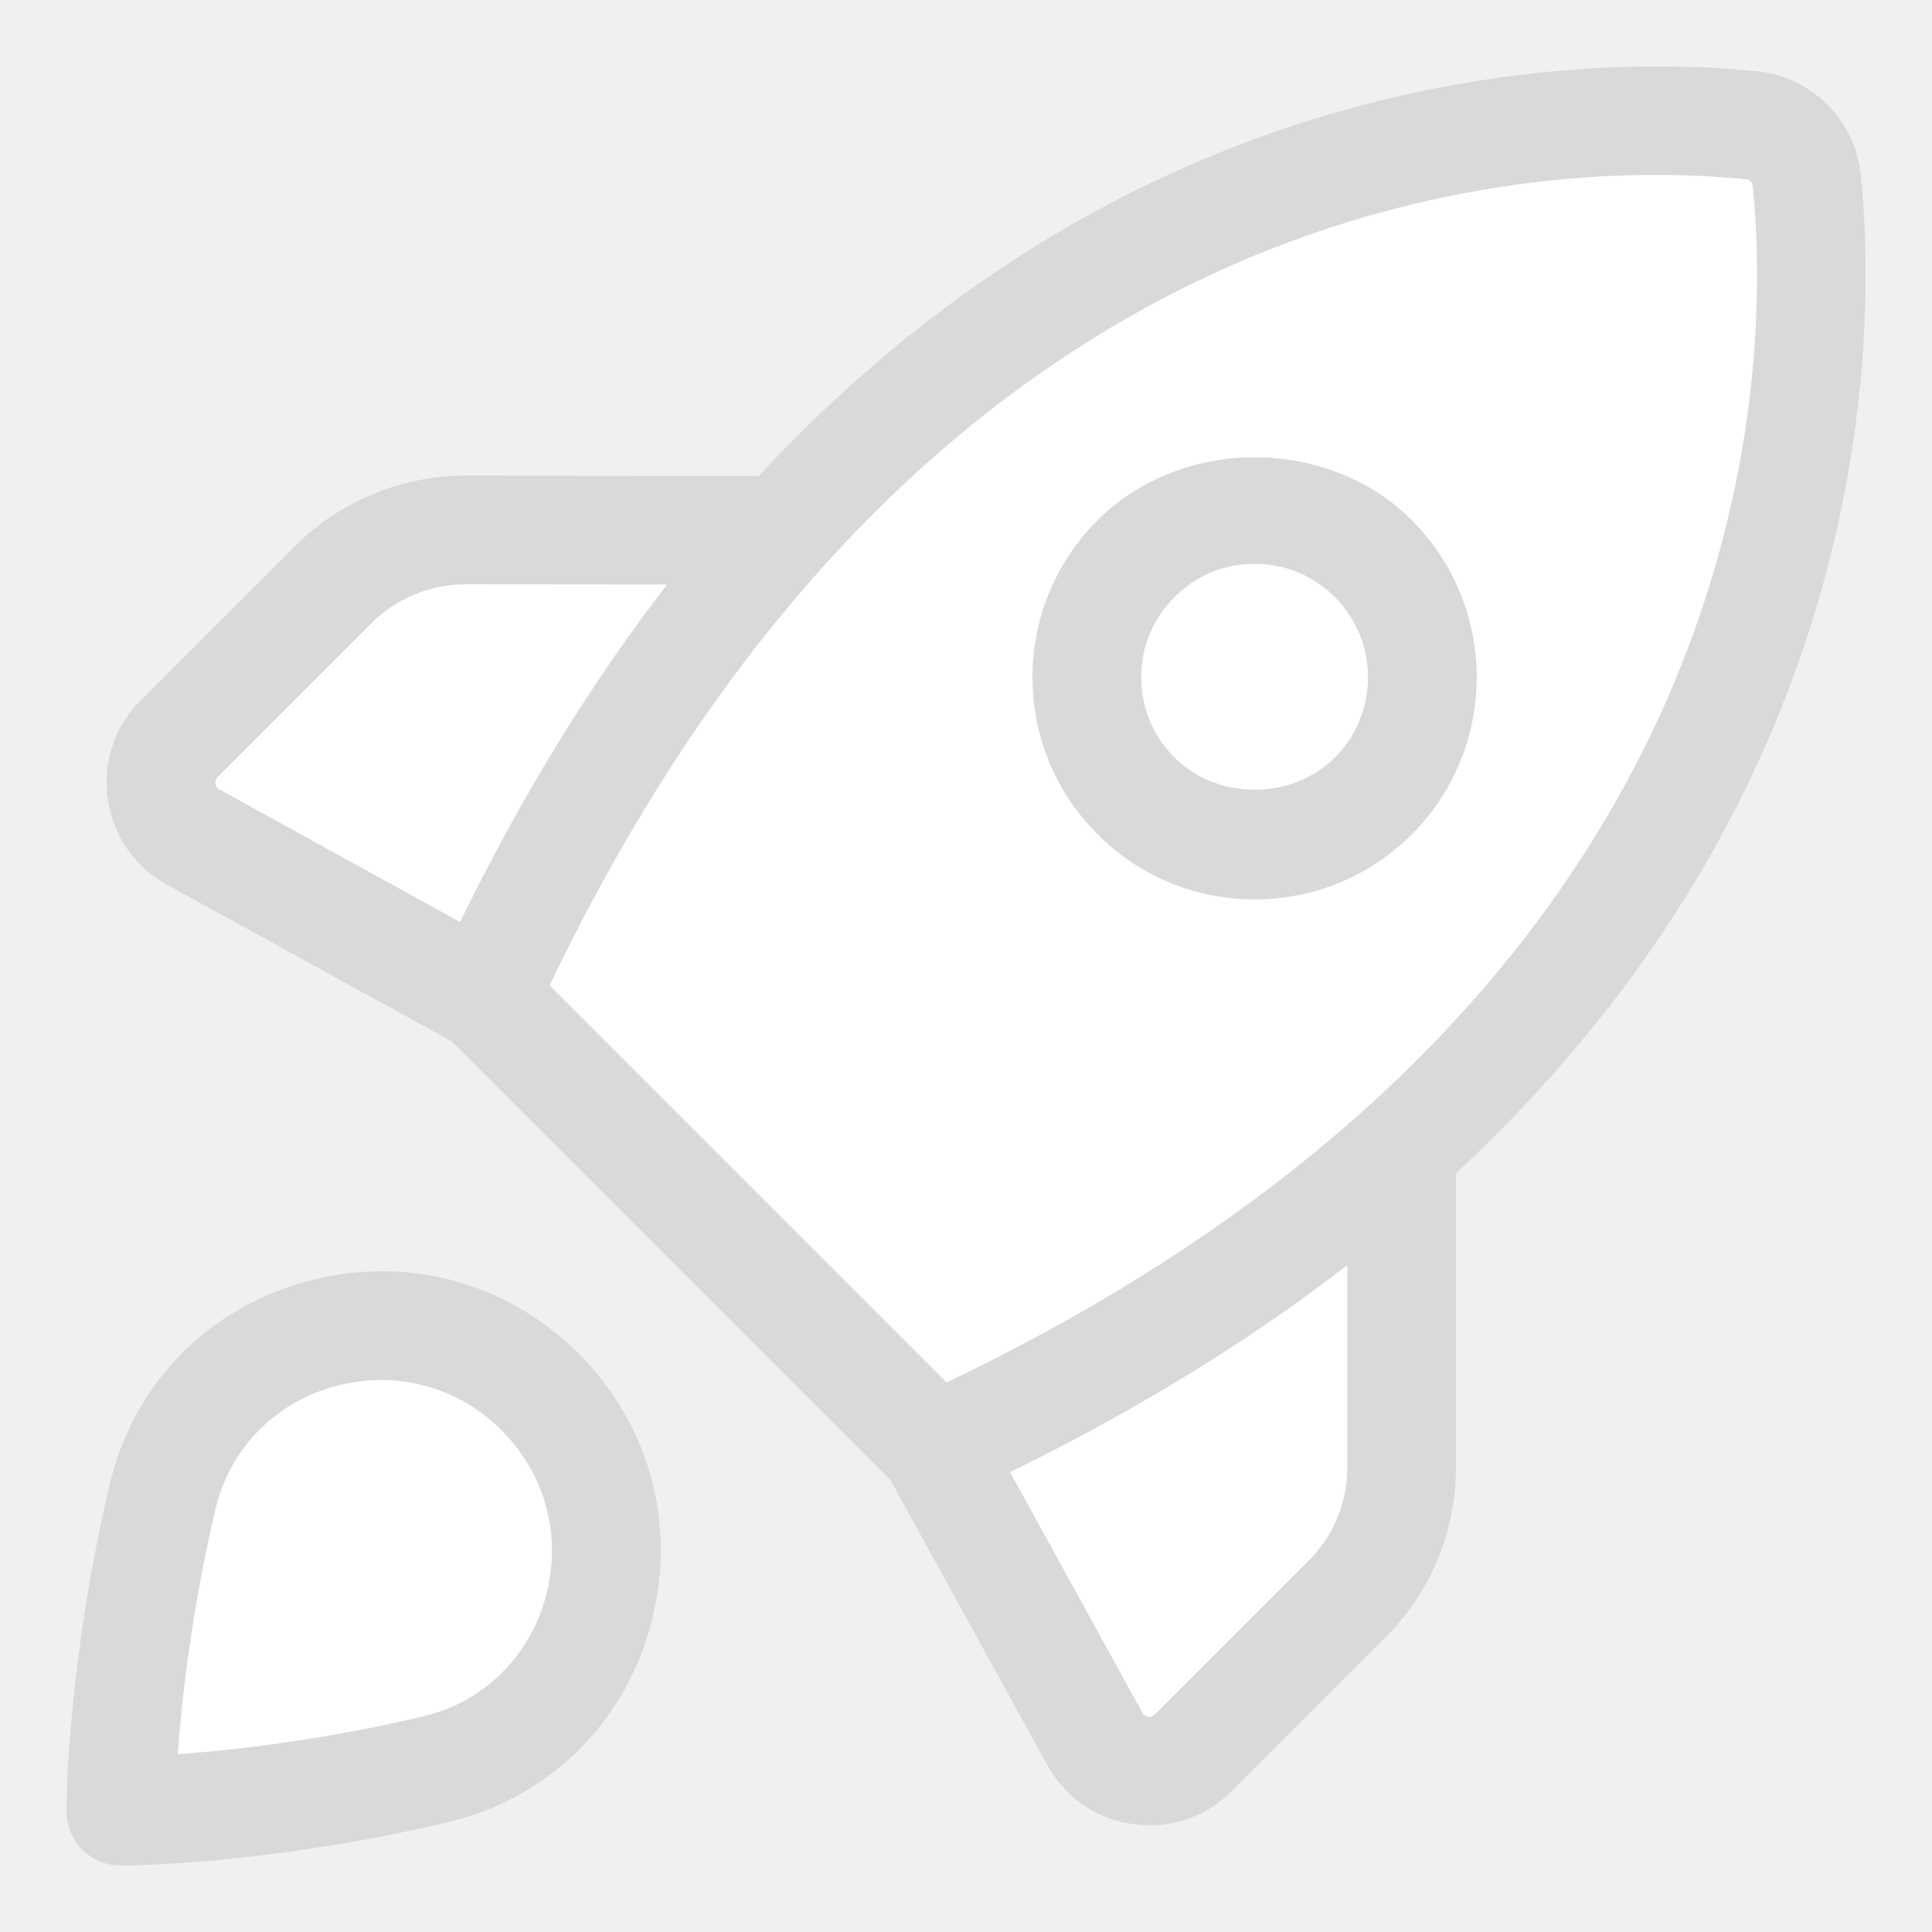
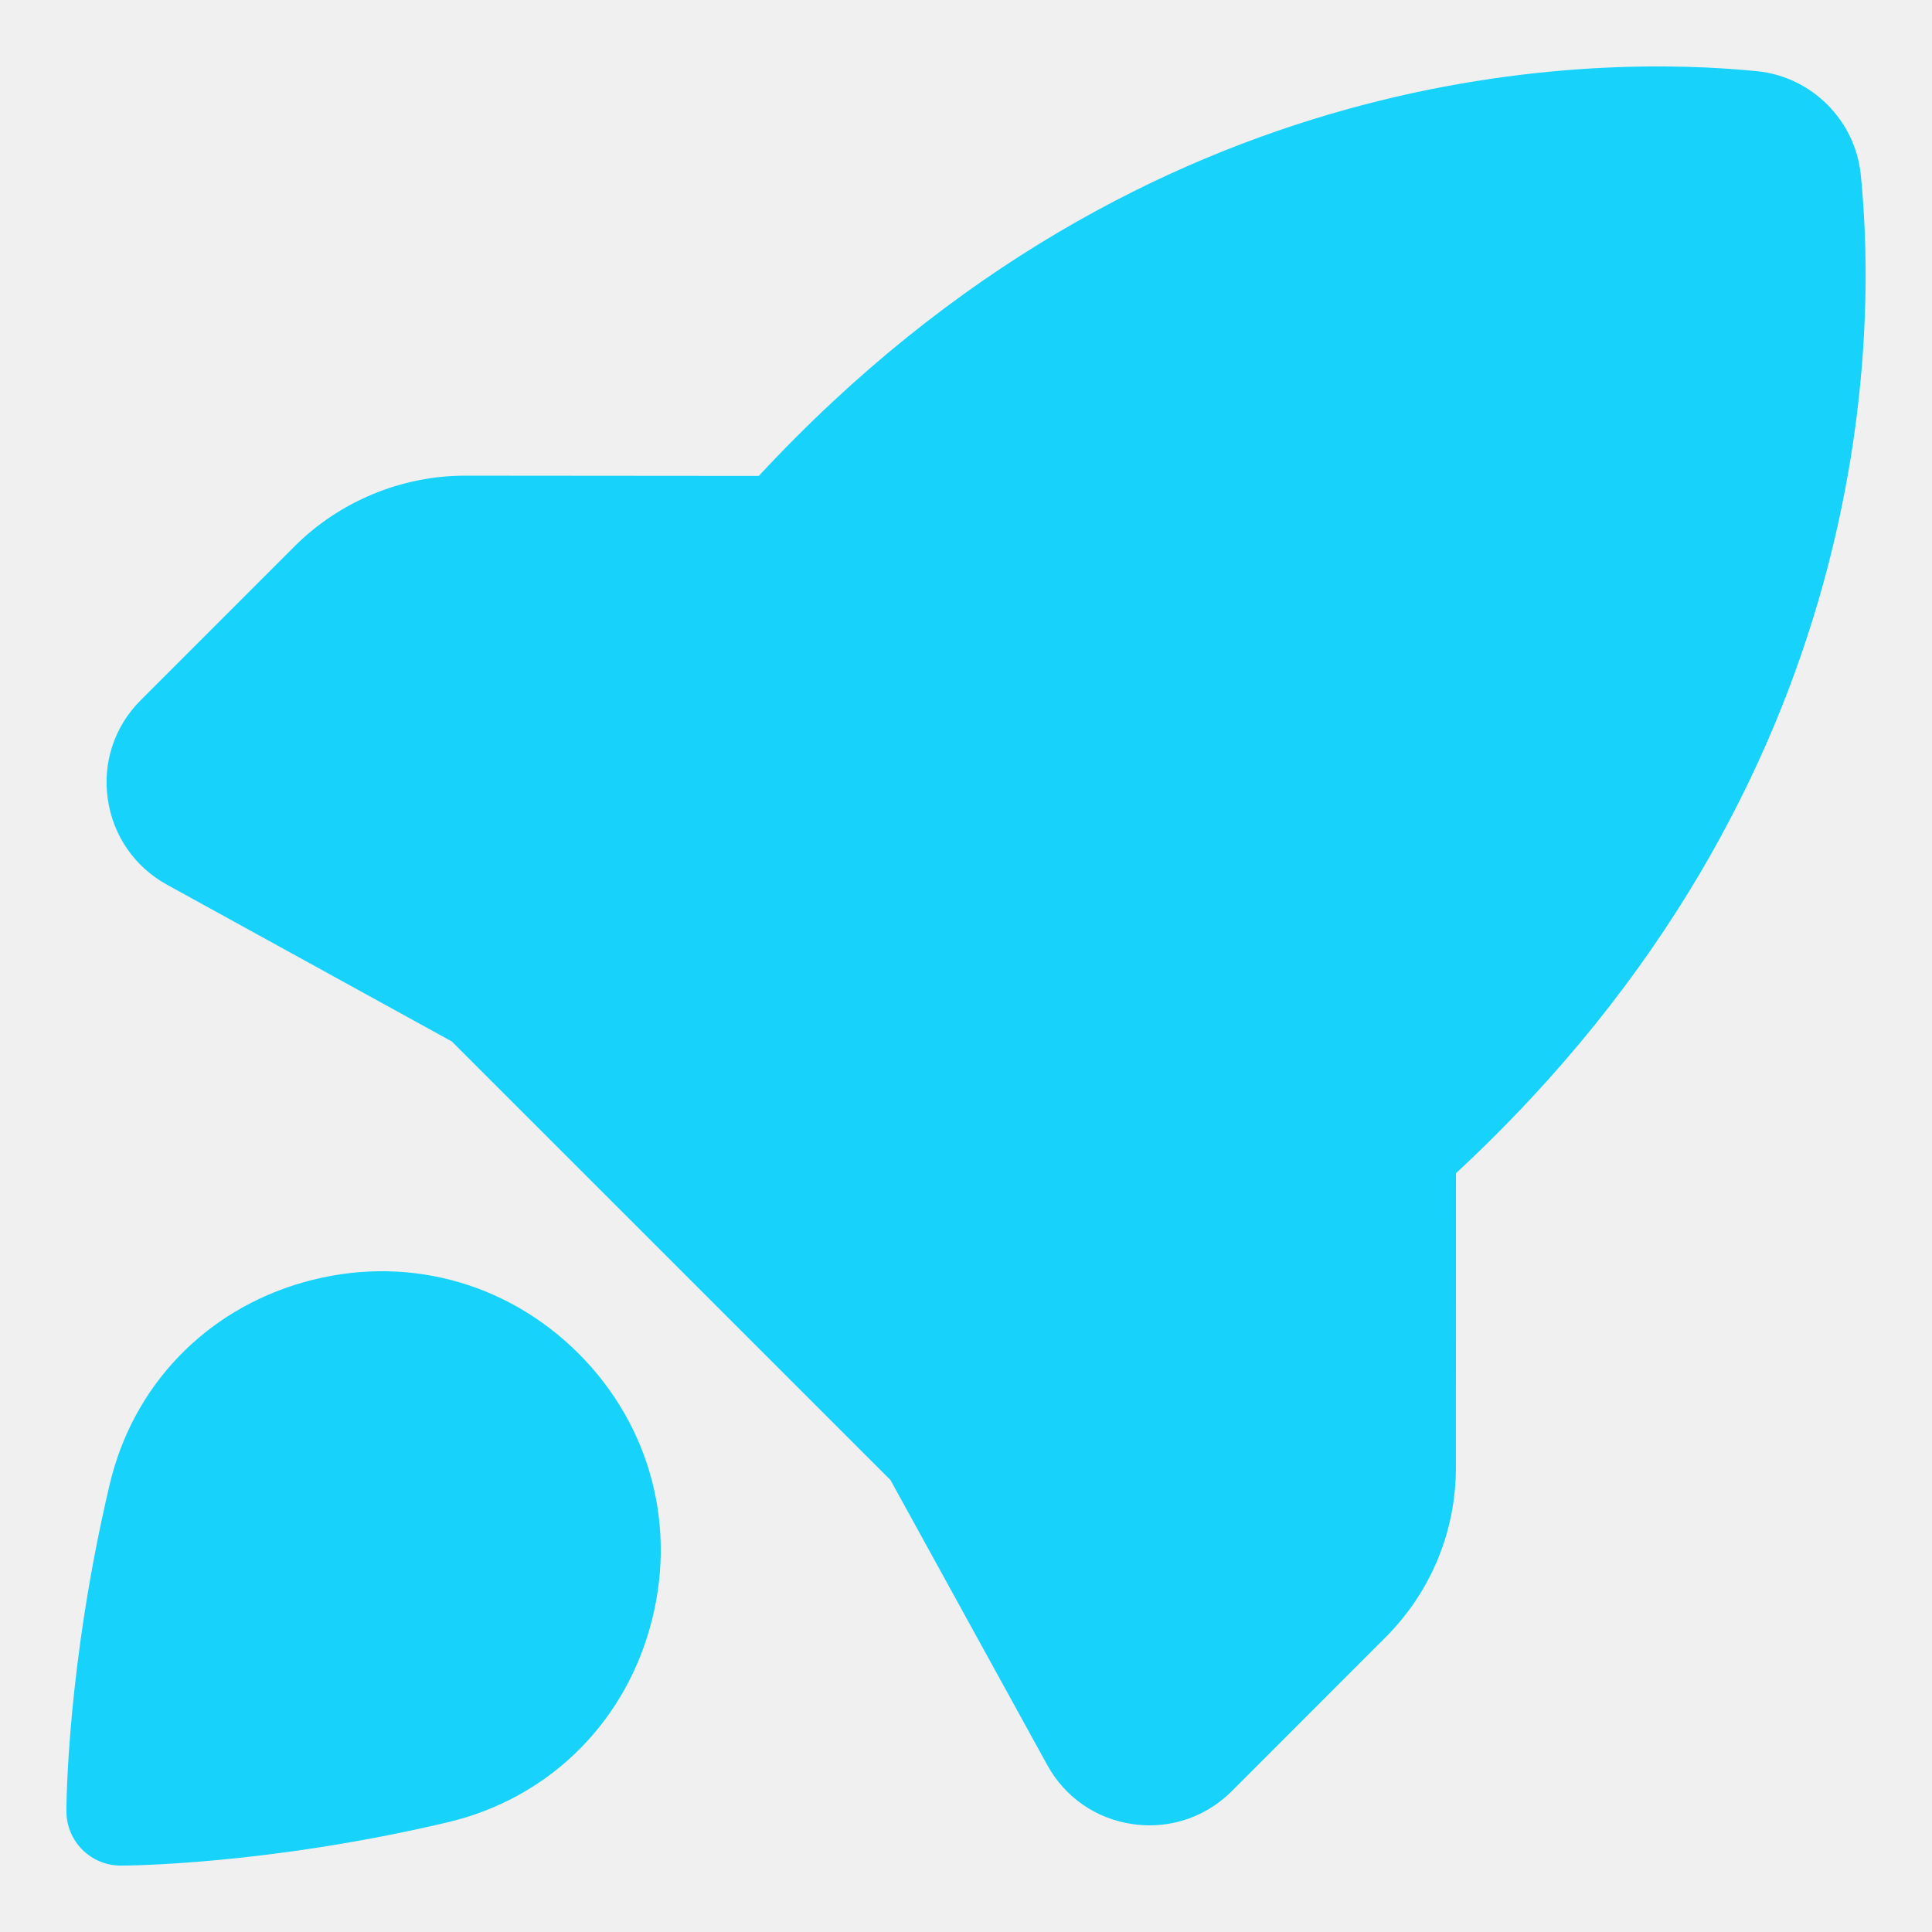
- <svg xmlns="http://www.w3.org/2000/svg" width="24" height="24" viewBox="0 0 24 24">
-   <g clip-path="url(#clip0_45_51)">
-     <path d="M5.407 21.98C3.227 22.495 1.534 22.5 1.5 22.5C1.5 22.466 1.505 20.773 2.02 18.593C2.519 16.478 5.172 15.755 6.709 17.291C8.245 18.828 7.522 21.481 5.407 21.98ZM11.616 17.985C22.7 12.908 22.677 4.531 22.444 2.237C22.407 1.877 22.123 1.593 21.764 1.557C19.469 1.323 11.092 1.3 6.015 12.384C8.81 15.179 8.821 15.19 11.616 17.985Z" fill="white" />
-     <path d="M15.586 10.498C16.738 10.498 17.671 9.565 17.671 8.414C17.671 7.263 16.738 6.329 15.586 6.329C14.435 6.329 13.502 7.263 13.502 8.414C13.502 9.565 14.435 10.498 15.586 10.498Z" fill="white" />
-     <path d="M9.727 6.585C8.4 8.062 7.125 9.952 6.015 12.383V12.39L2.4 10.395C1.95 10.148 1.86 9.54 2.227 9.172L4.14 7.26C4.575 6.825 5.167 6.585 5.782 6.585H9.727ZM17.415 14.273V18.225C17.415 18.84 17.168 19.433 16.733 19.867L14.828 21.773C14.46 22.14 13.852 22.05 13.605 21.6L11.61 17.985H11.617C14.047 16.875 15.938 15.6 17.415 14.273Z" fill="white" />
-     <path d="M3.77 15.929C2.552 16.275 1.652 17.213 1.363 18.438C0.831 20.69 0.825 22.427 0.825 22.5C0.825 22.873 1.127 23.175 1.5 23.175C1.573 23.175 3.31 23.168 5.562 22.637C6.787 22.347 7.725 21.447 8.071 20.229C8.422 18.994 8.091 17.717 7.187 16.813C6.282 15.91 5.007 15.578 3.77 15.929ZM6.772 19.86C6.562 20.601 5.993 21.148 5.252 21.323C3.986 21.621 2.885 21.742 2.208 21.791C2.257 21.116 2.378 20.014 2.677 18.748C2.852 18.006 3.398 17.438 4.139 17.227C4.338 17.171 4.539 17.143 4.737 17.143C5.291 17.143 5.824 17.36 6.231 17.768C6.785 18.322 6.987 19.104 6.772 19.86ZM23.115 2.169C23.046 1.494 22.506 0.954 21.831 0.885C19.883 0.688 14.287 0.675 9.426 5.912L5.78 5.909C5.78 5.909 5.778 5.909 5.777 5.909C4.989 5.909 4.219 6.228 3.662 6.785L1.748 8.699C1.422 9.024 1.274 9.472 1.339 9.926C1.404 10.381 1.672 10.768 2.074 10.99L5.612 12.937L11.062 18.386L13.009 21.925C13.23 22.328 13.618 22.596 14.073 22.66C14.143 22.67 14.213 22.675 14.281 22.675C14.662 22.675 15.025 22.526 15.3 22.252L17.209 20.342C17.775 19.777 18.086 19.025 18.086 18.227L18.087 14.574C23.326 9.715 23.314 4.12 23.115 2.169ZM2.675 9.736C2.671 9.704 2.68 9.675 2.703 9.653L4.617 7.739C4.922 7.434 5.345 7.259 5.778 7.259H5.78L8.287 7.261C7.379 8.436 6.512 9.822 5.715 11.453L2.726 9.807C2.696 9.791 2.68 9.767 2.675 9.736ZM21.695 2.228C21.736 2.232 21.768 2.265 21.773 2.306C22.004 4.58 21.95 12.299 11.759 17.174L6.827 12.242C11.701 2.05 19.417 1.994 21.695 2.228ZM16.737 18.227C16.737 18.666 16.566 19.078 16.256 19.388L14.346 21.298C14.324 21.32 14.296 21.331 14.264 21.326C14.232 21.32 14.208 21.304 14.191 21.276L12.547 18.287C14.177 17.491 15.562 16.624 16.737 15.716V18.227Z" fill="#D9D9D9" />
-     <path d="M15.586 11.173C16.322 11.173 17.016 10.886 17.538 10.365C18.613 9.289 18.613 7.538 17.538 6.462C16.495 5.42 14.678 5.42 13.635 6.462C13.114 6.983 12.826 7.676 12.826 8.414C12.826 9.151 13.114 9.844 13.635 10.365C14.156 10.886 14.849 11.173 15.586 11.173ZM14.59 7.417C14.855 7.151 15.209 7.004 15.586 7.004C15.962 7.004 16.317 7.151 16.582 7.417C17.131 7.967 17.131 8.861 16.582 9.41C16.051 9.943 15.121 9.943 14.59 9.41C14.323 9.144 14.177 8.79 14.177 8.414C14.177 8.037 14.323 7.684 14.59 7.417Z" fill="#D9D9D9" />
-   </g>
-   <defs>
-     <clipPath id="clip0_45_51">
-       <rect width="24" height="24" />
-     </clipPath>
-   </defs>
+ <svg xmlns="http://www.w3.org/2000/svg" width="24" height="24" viewBox="0 0 24 24" fill="none">
+   <path d="M5.407 21.98C3.227 22.495 1.534 22.5 1.5 22.5C1.5 22.466 1.505 20.773 2.02 18.593C2.519 16.478 5.172 15.755 6.709 17.291C8.245 18.828 7.522 21.481 5.407 21.98ZM11.616 17.985C22.7 12.908 22.677 4.531 22.444 2.237C22.407 1.877 22.123 1.593 21.764 1.557C19.469 1.323 11.092 1.3 6.015 12.384C8.81 15.179 8.821 15.19 11.616 17.985Z" fill="#17D2FB" />
+   <path d="M15.586 10.498C16.738 10.498 17.671 9.565 17.671 8.414C17.671 7.263 16.738 6.329 15.586 6.329C14.435 6.329 13.502 7.263 13.502 8.414C13.502 9.565 14.435 10.498 15.586 10.498Z" fill="#17D2FB" />
+   <path d="M9.727 6.585C8.4 8.062 7.125 9.952 6.015 12.383V12.39L2.4 10.395C1.95 10.148 1.86 9.54 2.227 9.172L4.14 7.26C4.575 6.825 5.167 6.585 5.782 6.585H9.727ZM17.415 14.273V18.225C17.415 18.84 17.167 19.433 16.732 19.867L14.827 21.773C14.46 22.14 13.852 22.05 13.605 21.6L11.61 17.985H11.617C14.047 16.875 15.937 15.6 17.415 14.273Z" fill="#17D2FB" />
+   <path d="M3.77 15.929C2.552 16.275 1.652 17.213 1.363 18.438C0.831 20.69 0.825 22.427 0.825 22.5C0.825 22.873 1.127 23.175 1.5 23.175C1.573 23.175 3.31 23.168 5.562 22.637C6.787 22.347 7.725 21.447 8.071 20.229C8.422 18.994 8.091 17.717 7.186 16.813C6.282 15.91 5.007 15.578 3.77 15.929ZM6.772 19.86C6.562 20.601 5.993 21.148 5.251 21.323C3.985 21.621 2.884 21.742 2.208 21.791C2.257 21.116 2.378 20.014 2.677 18.748C2.851 18.006 3.398 17.438 4.139 17.227C4.338 17.171 4.539 17.143 4.737 17.143C5.291 17.143 5.824 17.36 6.231 17.768C6.785 18.322 6.987 19.104 6.772 19.86ZM23.115 2.169C23.046 1.494 22.506 0.954 21.831 0.885C19.883 0.688 14.287 0.675 9.426 5.912L5.78 5.909C5.78 5.909 5.778 5.909 5.776 5.909C4.989 5.909 4.219 6.228 3.661 6.785L1.747 8.699C1.422 9.024 1.273 9.472 1.339 9.926C1.404 10.381 1.672 10.768 2.074 10.99L5.612 12.937L11.062 18.386L13.009 21.925C13.23 22.328 13.618 22.596 14.073 22.66C14.143 22.67 14.213 22.675 14.281 22.675C14.662 22.675 15.025 22.526 15.3 22.252L17.209 20.342C17.775 19.777 18.086 19.025 18.086 18.227L18.087 14.574C23.326 9.715 23.314 4.12 23.115 2.169ZM2.674 9.736C2.671 9.704 2.68 9.675 2.703 9.653L4.617 7.739C4.922 7.434 5.345 7.259 5.778 7.259H5.779L8.287 7.261C7.378 8.436 6.511 9.822 5.715 11.453L2.725 9.807C2.696 9.791 2.68 9.767 2.674 9.736ZM21.695 2.228C21.736 2.232 21.768 2.265 21.773 2.306C22.004 4.58 21.95 12.299 11.759 17.174L6.827 12.242C11.701 2.05 19.417 1.994 21.695 2.228ZM16.737 18.227C16.737 18.666 16.566 19.078 16.256 19.388L14.346 21.298C14.324 21.32 14.296 21.331 14.264 21.326C14.232 21.32 14.208 21.304 14.191 21.276L12.547 18.287C14.177 17.491 15.562 16.624 16.737 15.716V18.227Z" fill="#17D2FB" />
+   <path d="M15.586 11.173C16.322 11.173 17.016 10.886 17.538 10.365C18.613 9.289 18.613 7.538 17.538 6.462C16.495 5.42 14.678 5.42 13.635 6.462C13.114 6.983 12.826 7.676 12.826 8.414C12.826 9.151 13.114 9.844 13.635 10.365C14.156 10.886 14.849 11.173 15.586 11.173ZM14.59 7.417C14.855 7.151 15.209 7.004 15.586 7.004C15.962 7.004 16.317 7.151 16.582 7.417C17.131 7.967 17.131 8.861 16.582 9.41C16.051 9.943 15.121 9.943 14.59 9.41C14.323 9.144 14.176 8.79 14.176 8.414C14.176 8.037 14.323 7.684 14.59 7.417Z" fill="#17D2FB" />
</svg>
